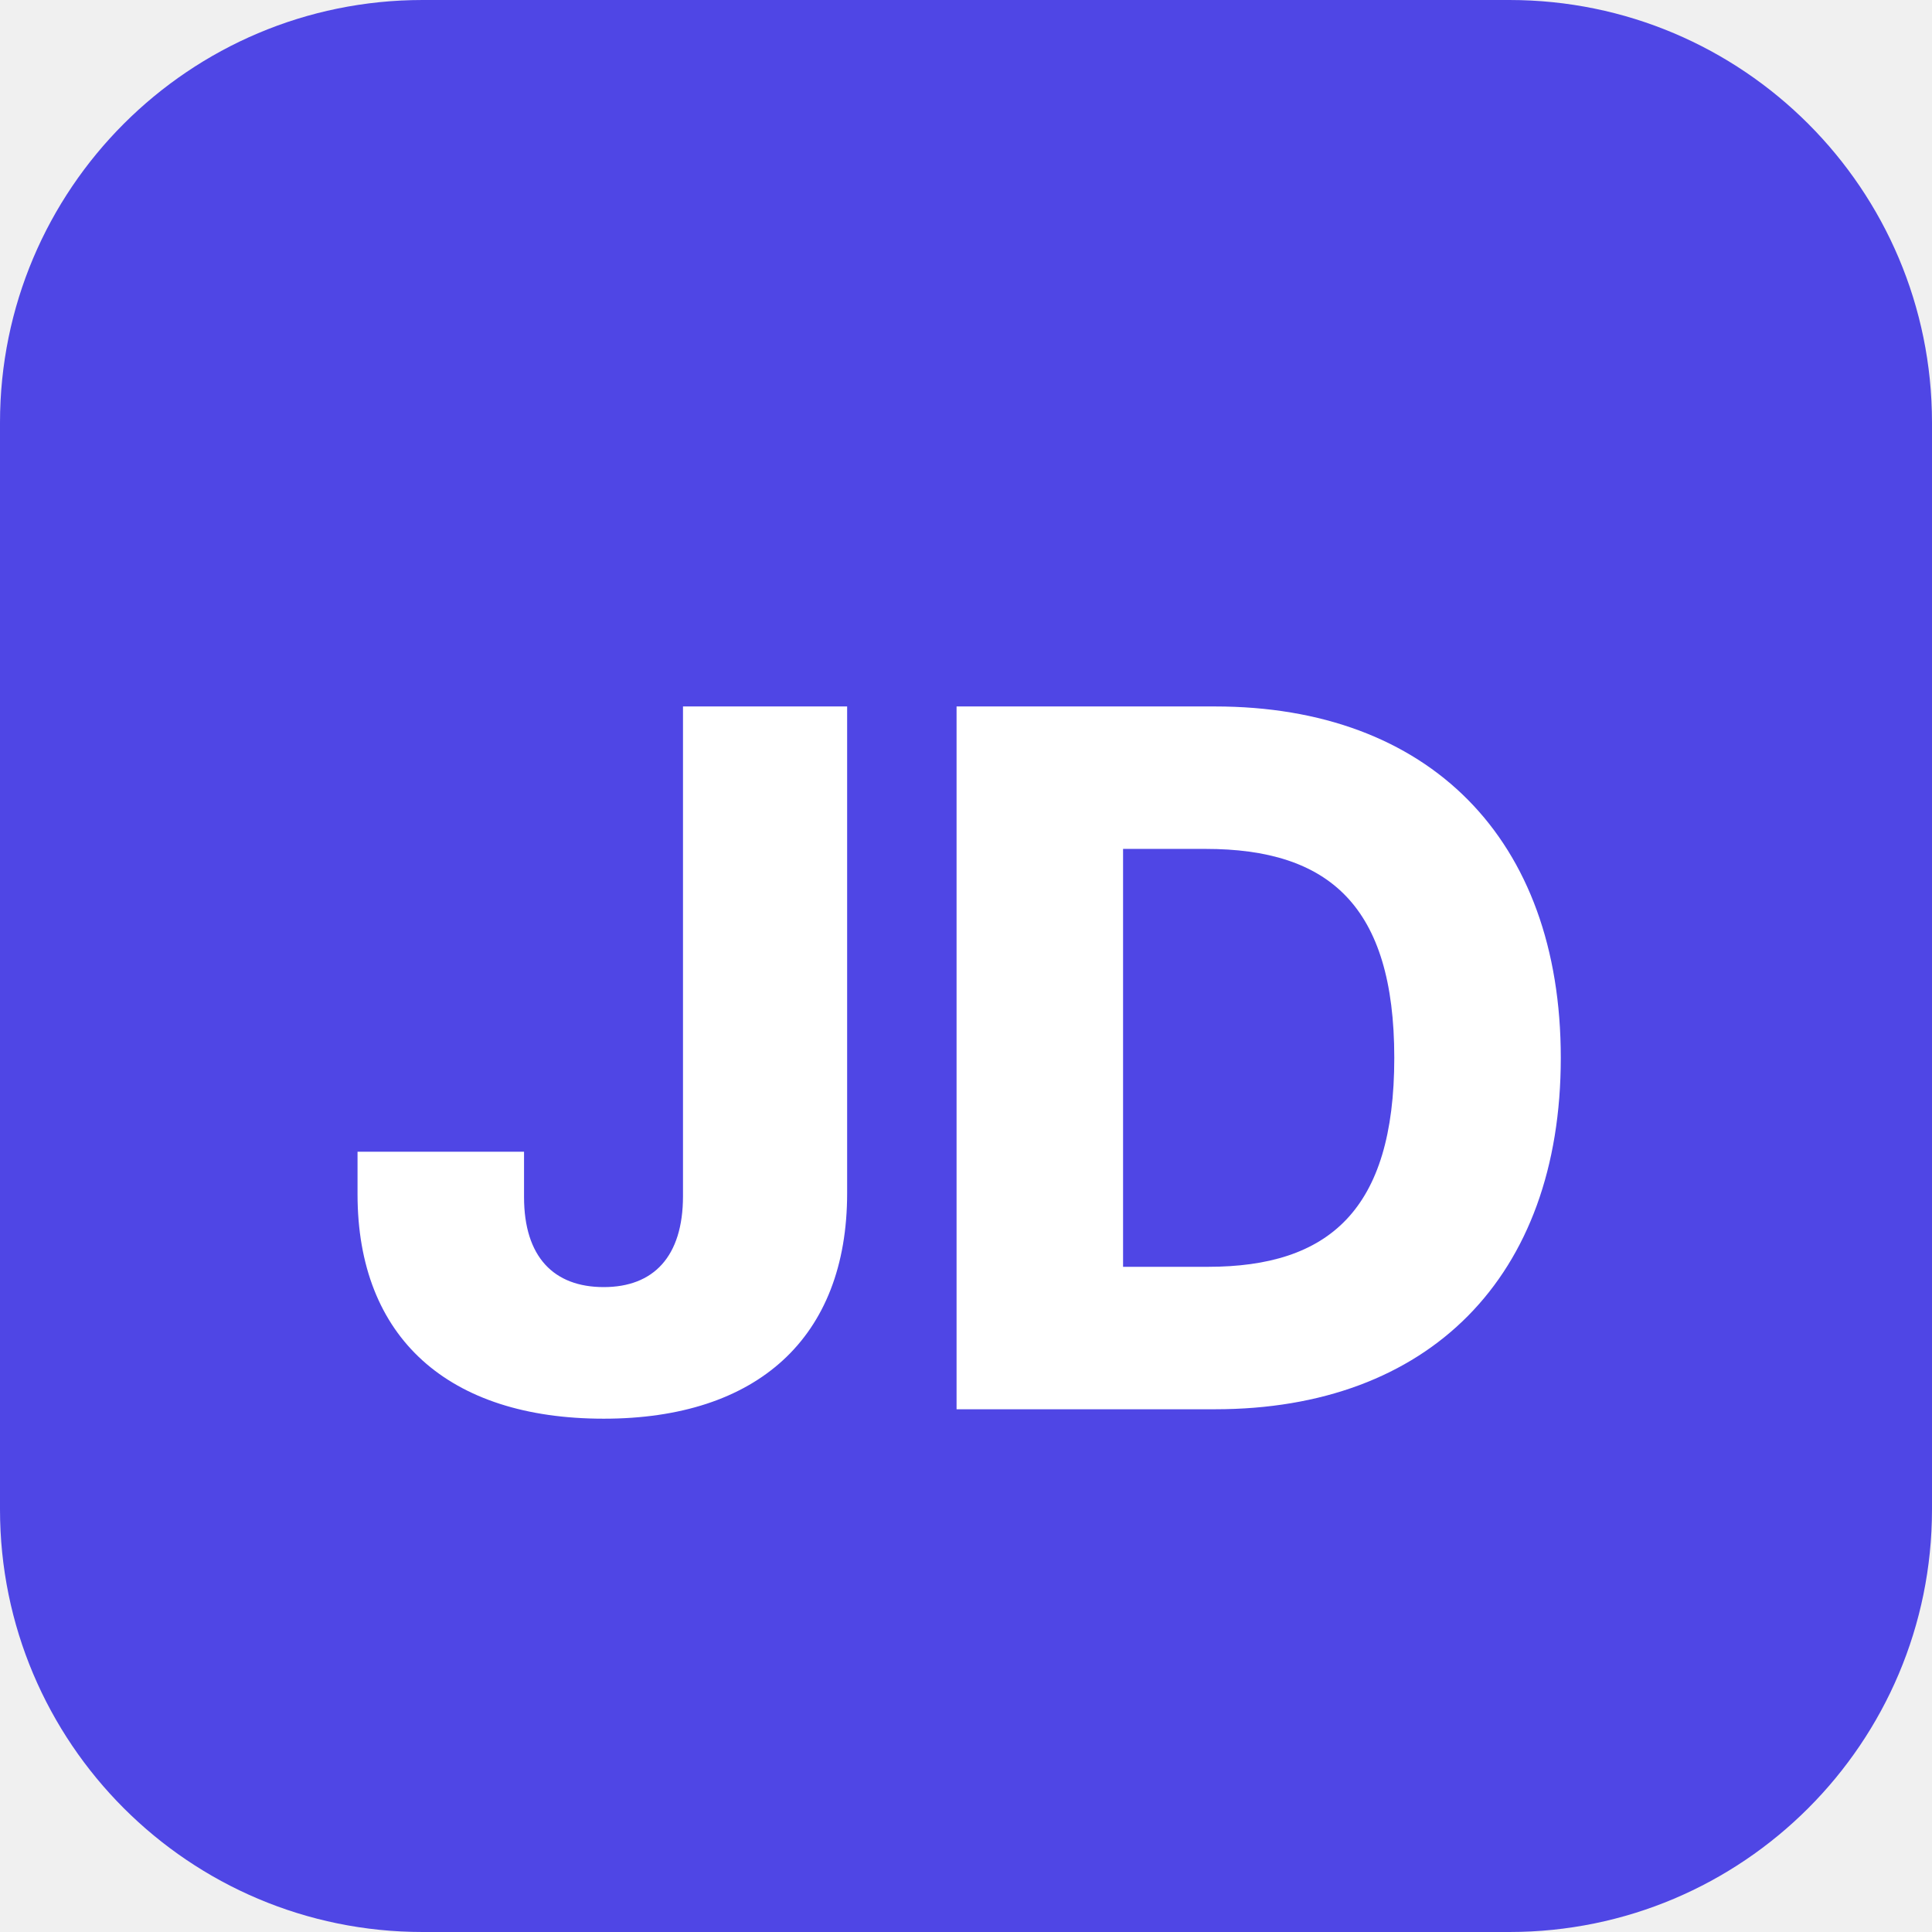
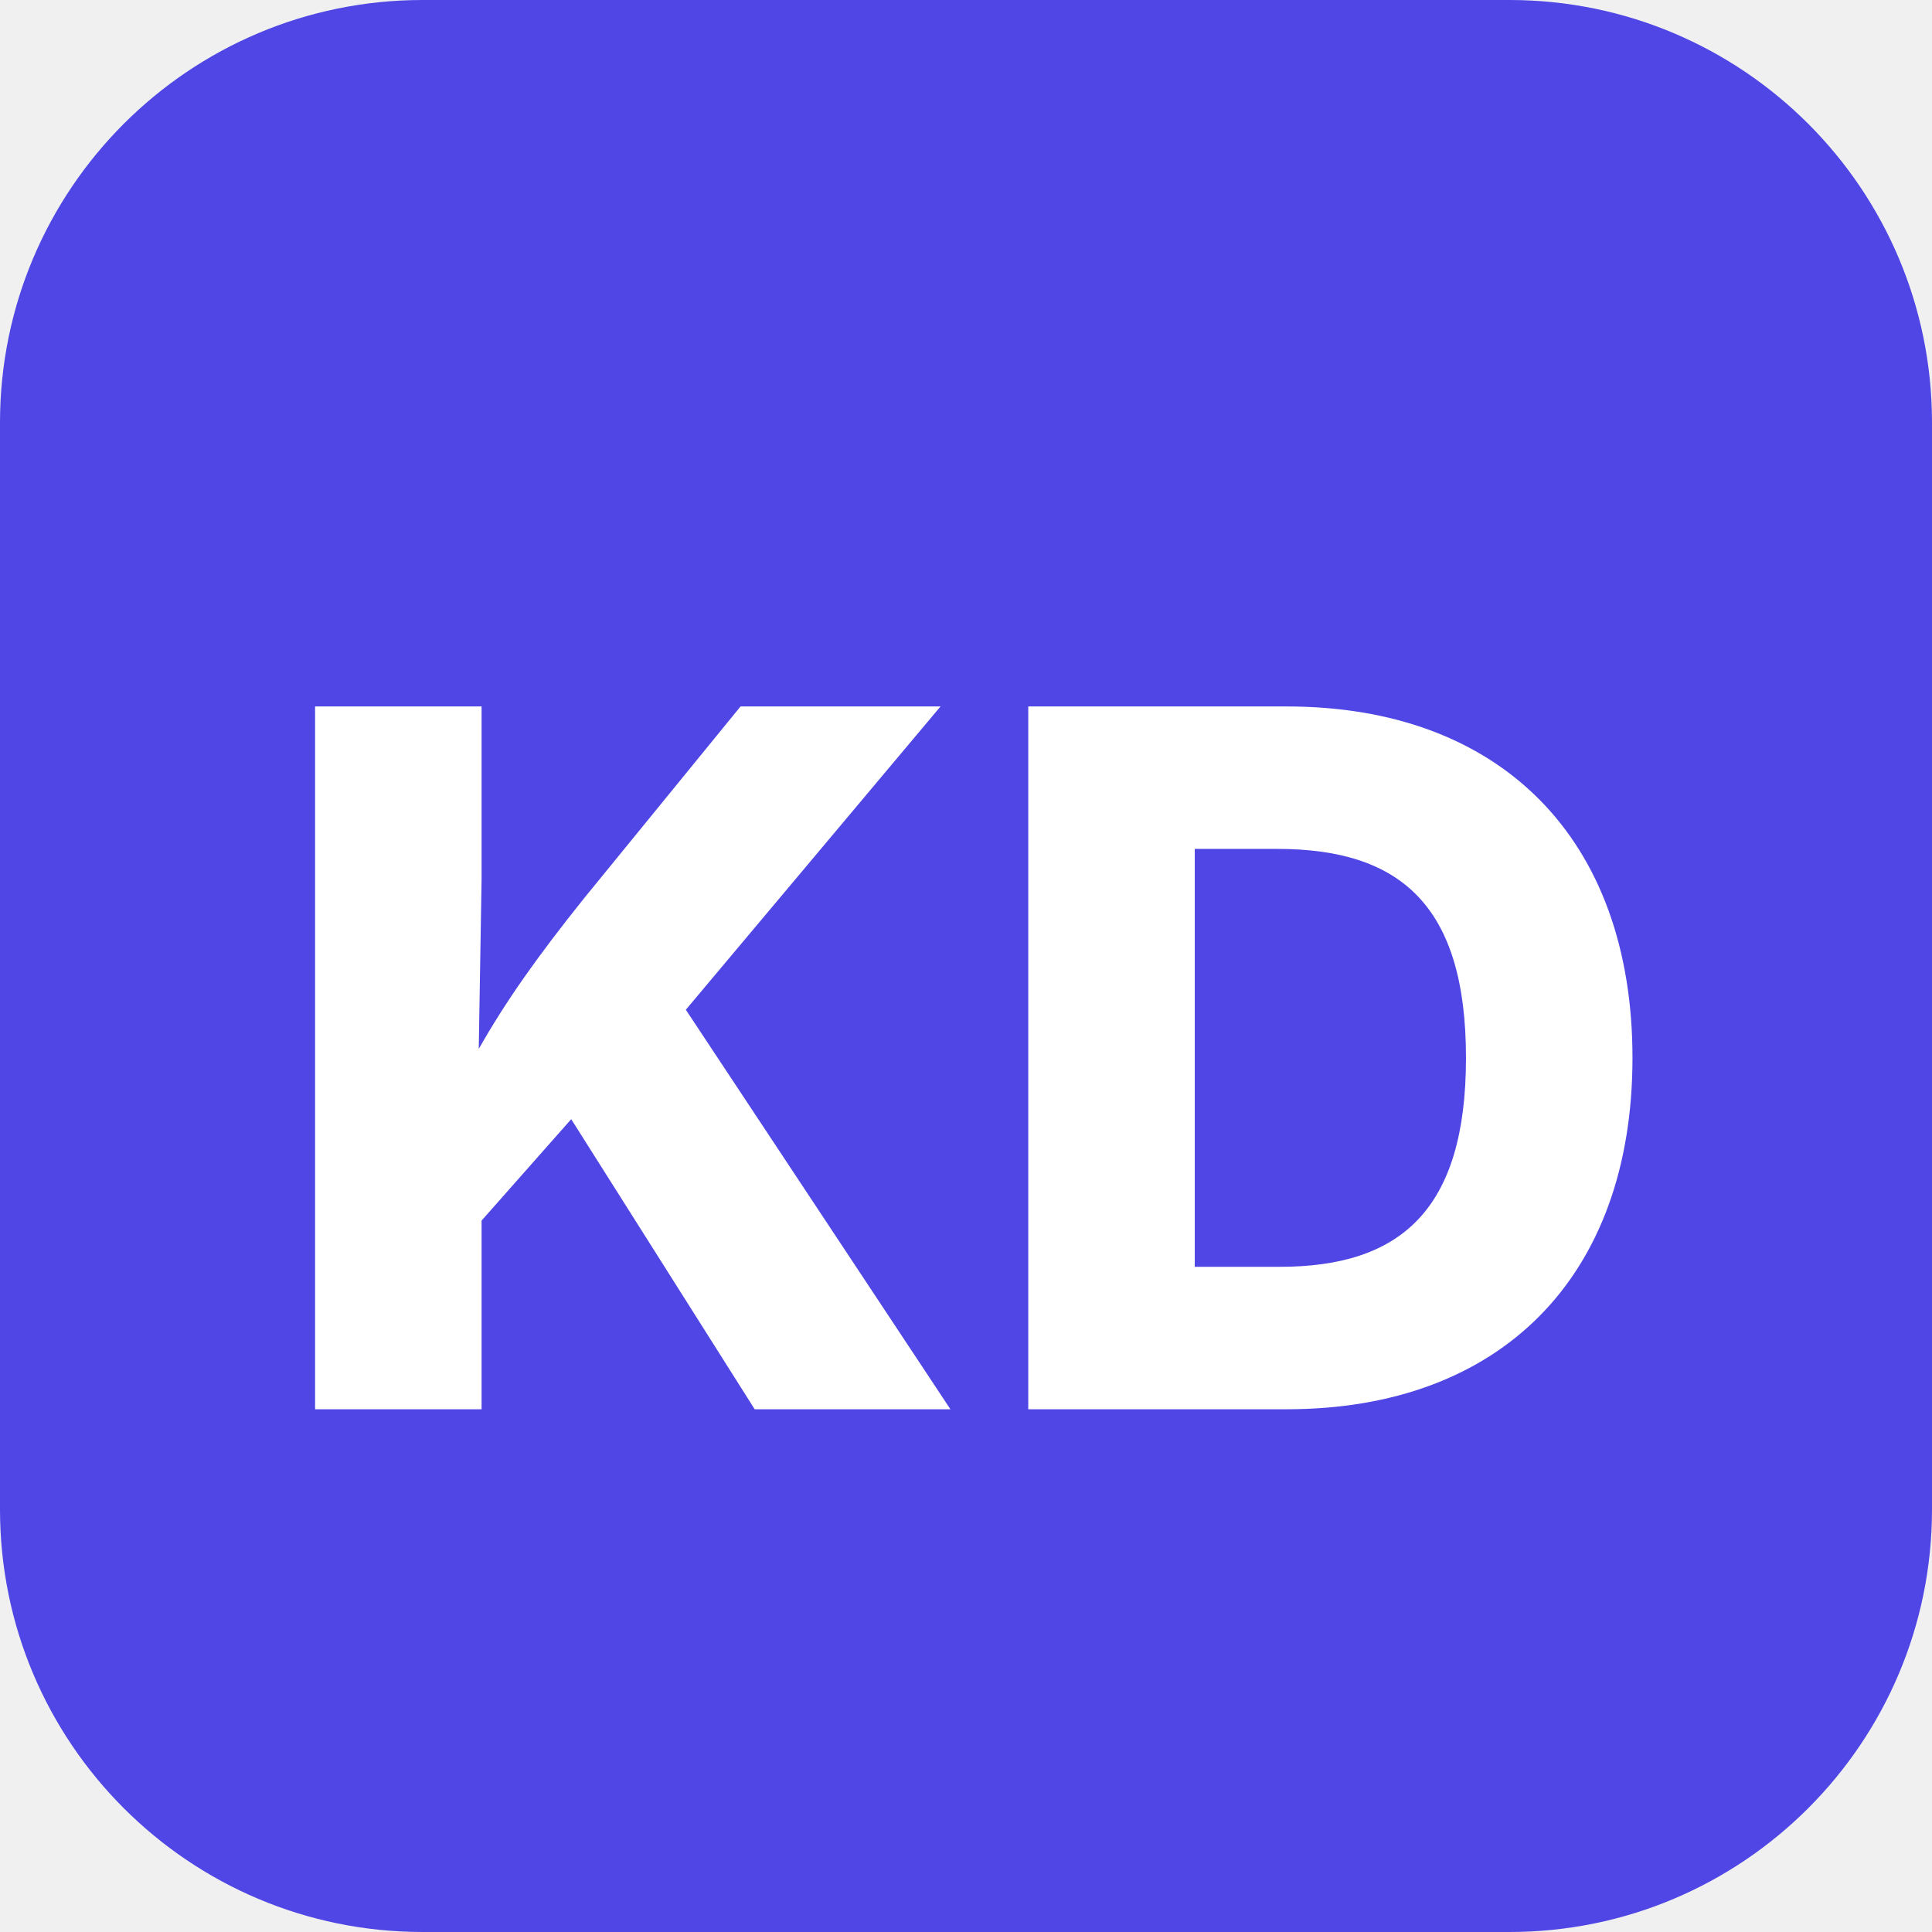
<svg xmlns="http://www.w3.org/2000/svg" viewBox="0 0 64 64">
  <rect width="64" height="64" rx="14" fill="#4f46e5" />
-   <text x="50%" y="54%" text-anchor="middle" dominant-baseline="middle" font-family="Inter, sans-serif" font-size="32" font-weight="800" fill="#fff">JD</text>
+   <text x="50%" y="54%" text-anchor="middle" dominant-baseline="middle" font-family="Inter, sans-serif" font-size="32" font-weight="800" fill="#fff">KD</text>
</svg>
